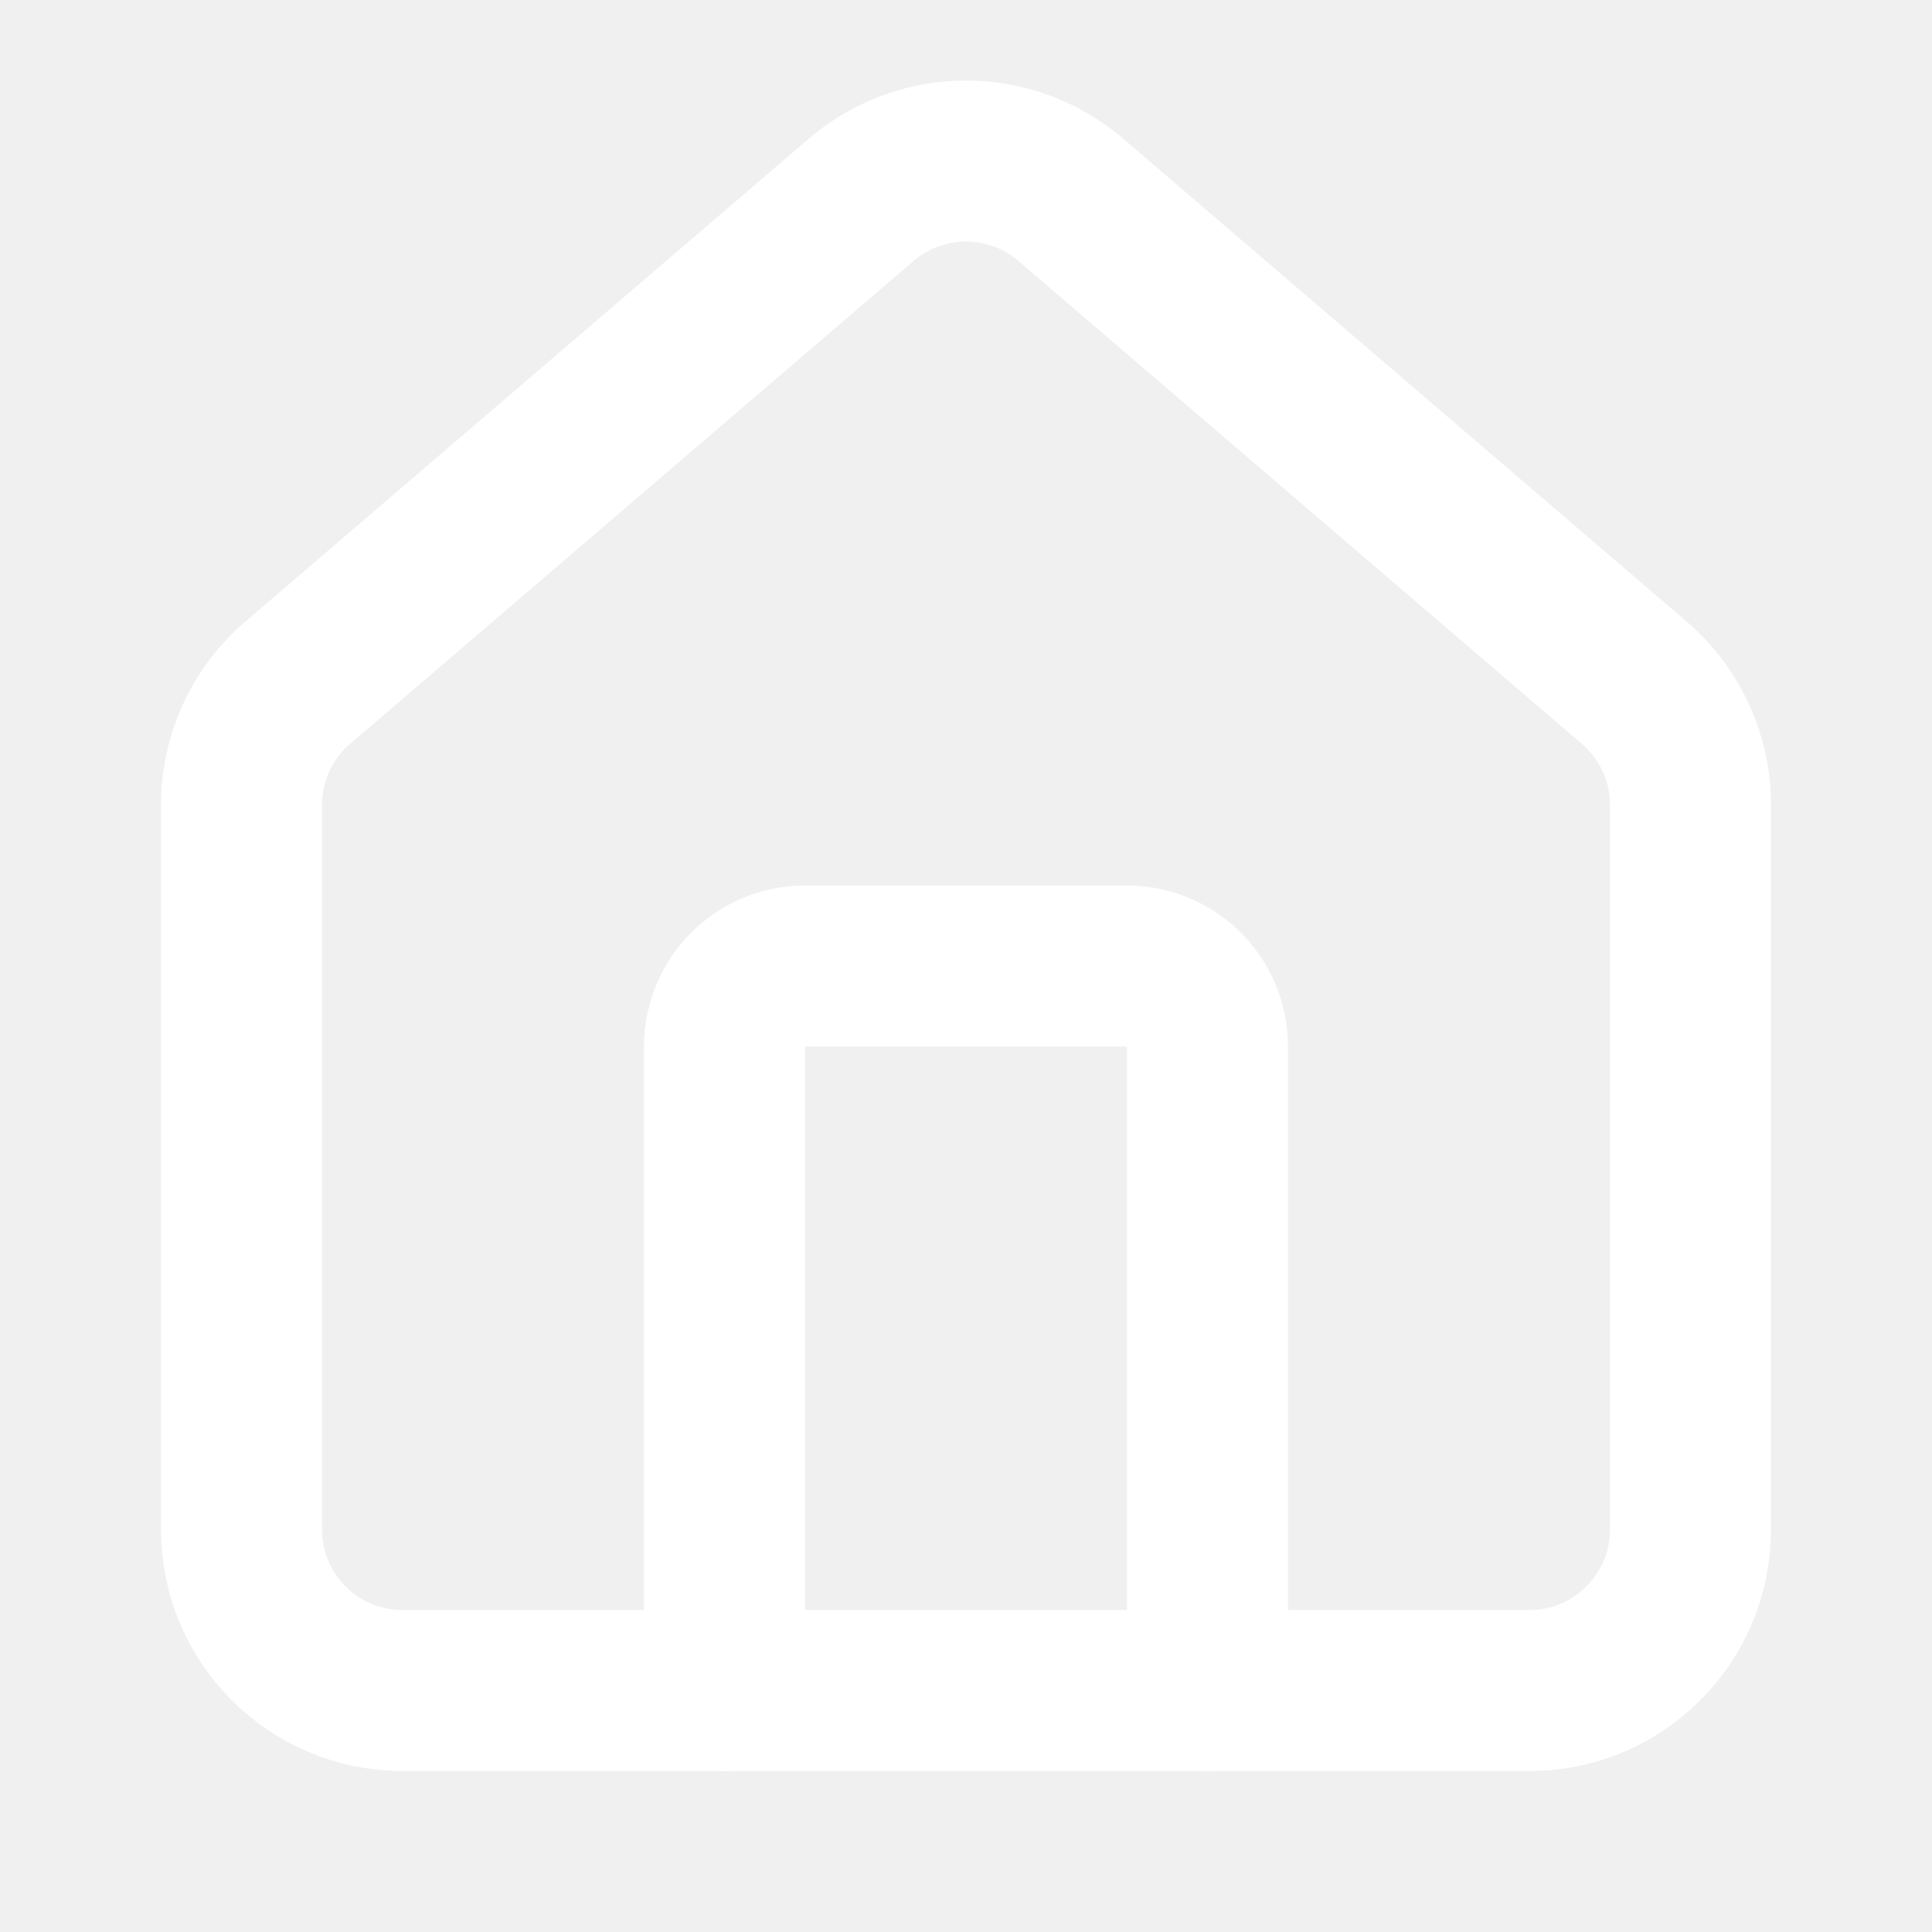
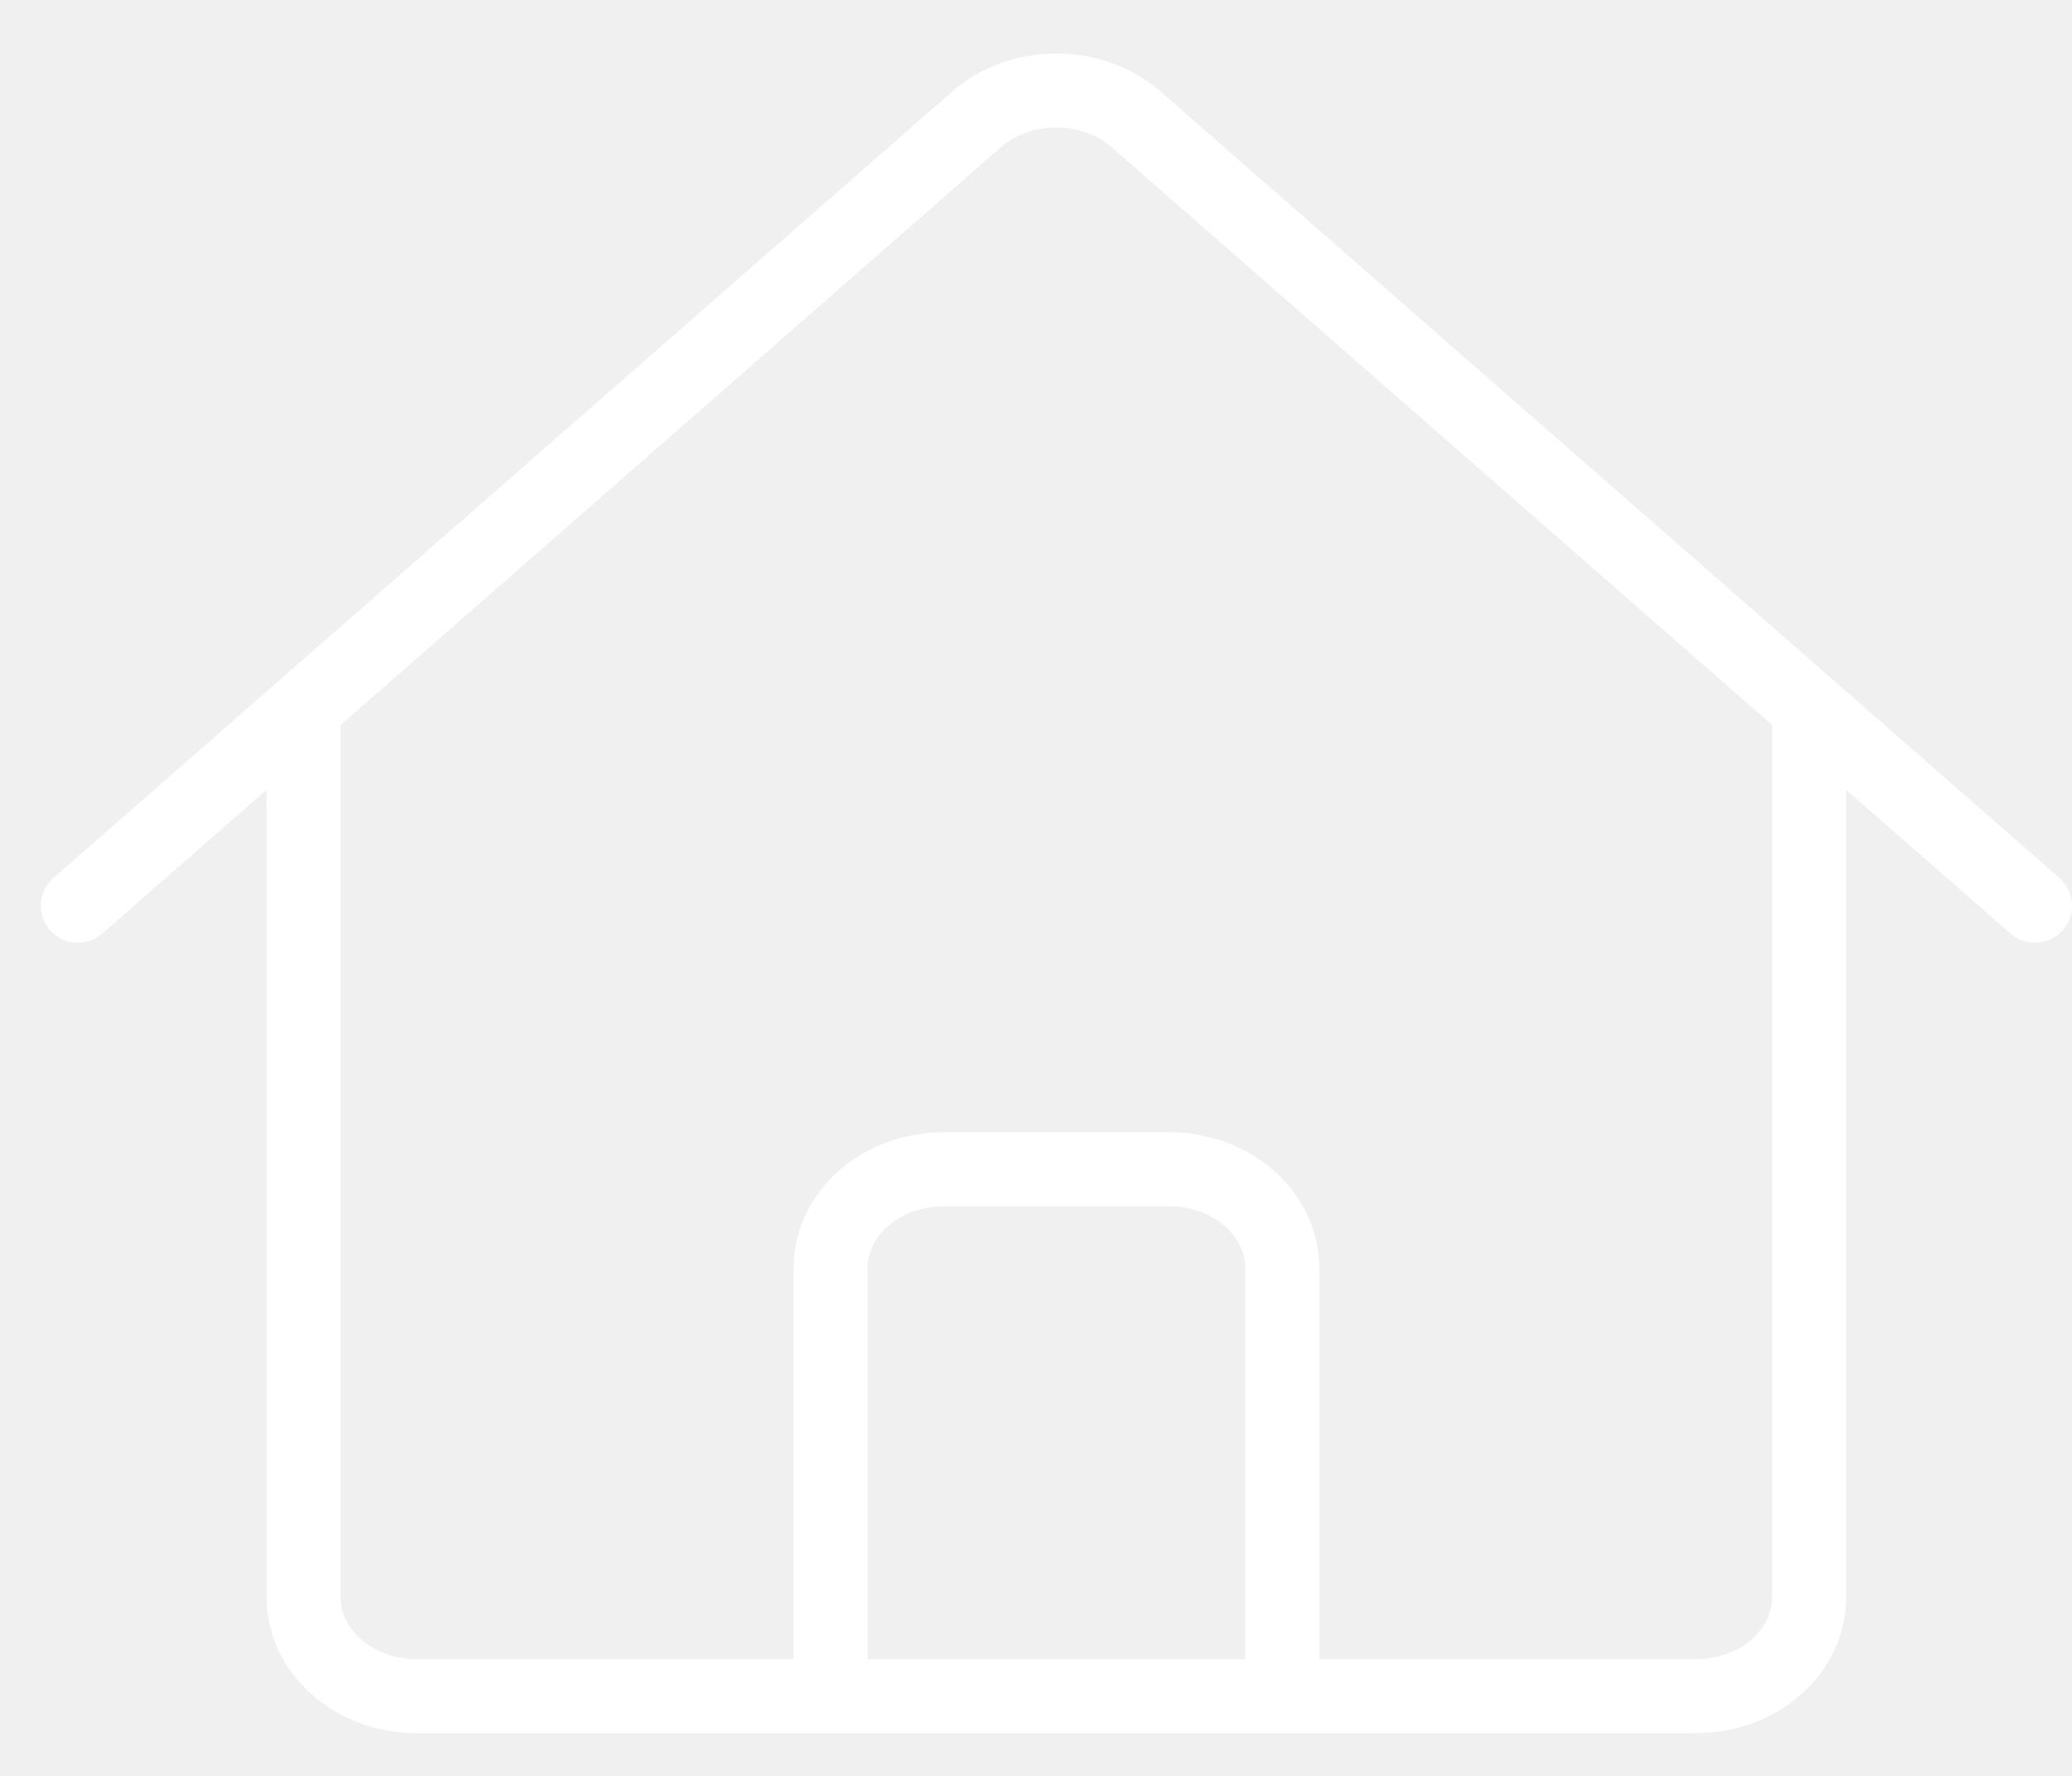
- <svg xmlns="http://www.w3.org/2000/svg" width="24" height="24" viewBox="0 0 24 24" fill="none" stroke="#ffffff" stroke-width="2" stroke-linecap="round" stroke-linejoin="round" class="lucide lucide-house">
-   <path d="M15 21v-8a1 1 0 0 0-1-1h-4a1 1 0 0 0-1 1v8" />
-   <path d="M3 10a2 2 0 0 1 .709-1.528l7-5.999a2 2 0 0 1 2.582 0l7 5.999A2 2 0 0 1 21 10v9a2 2 0 0 1-2 2H5a2 2 0 0 1-2-2z" />
+ <svg xmlns="http://www.w3.org/2000/svg" width="28" height="24" viewBox="0 0 28 24" fill="none">
+   <path d="M1.052 12.241L13.196 1.614C13.793 1.093 14.759 1.093 15.354 1.614L27.5 12.241M4.103 9.571V21.587C4.103 22.324 4.787 22.922 5.629 22.922H11.224V17.137C11.224 16.4 11.908 15.802 12.75 15.802H15.802C16.644 15.802 17.328 16.4 17.328 17.137V22.922H22.922C23.765 22.922 24.448 22.324 24.448 21.587V9.571M9.19 22.922H20.379" stroke="white" stroke-linecap="round" stroke-linejoin="round" />
</svg>
